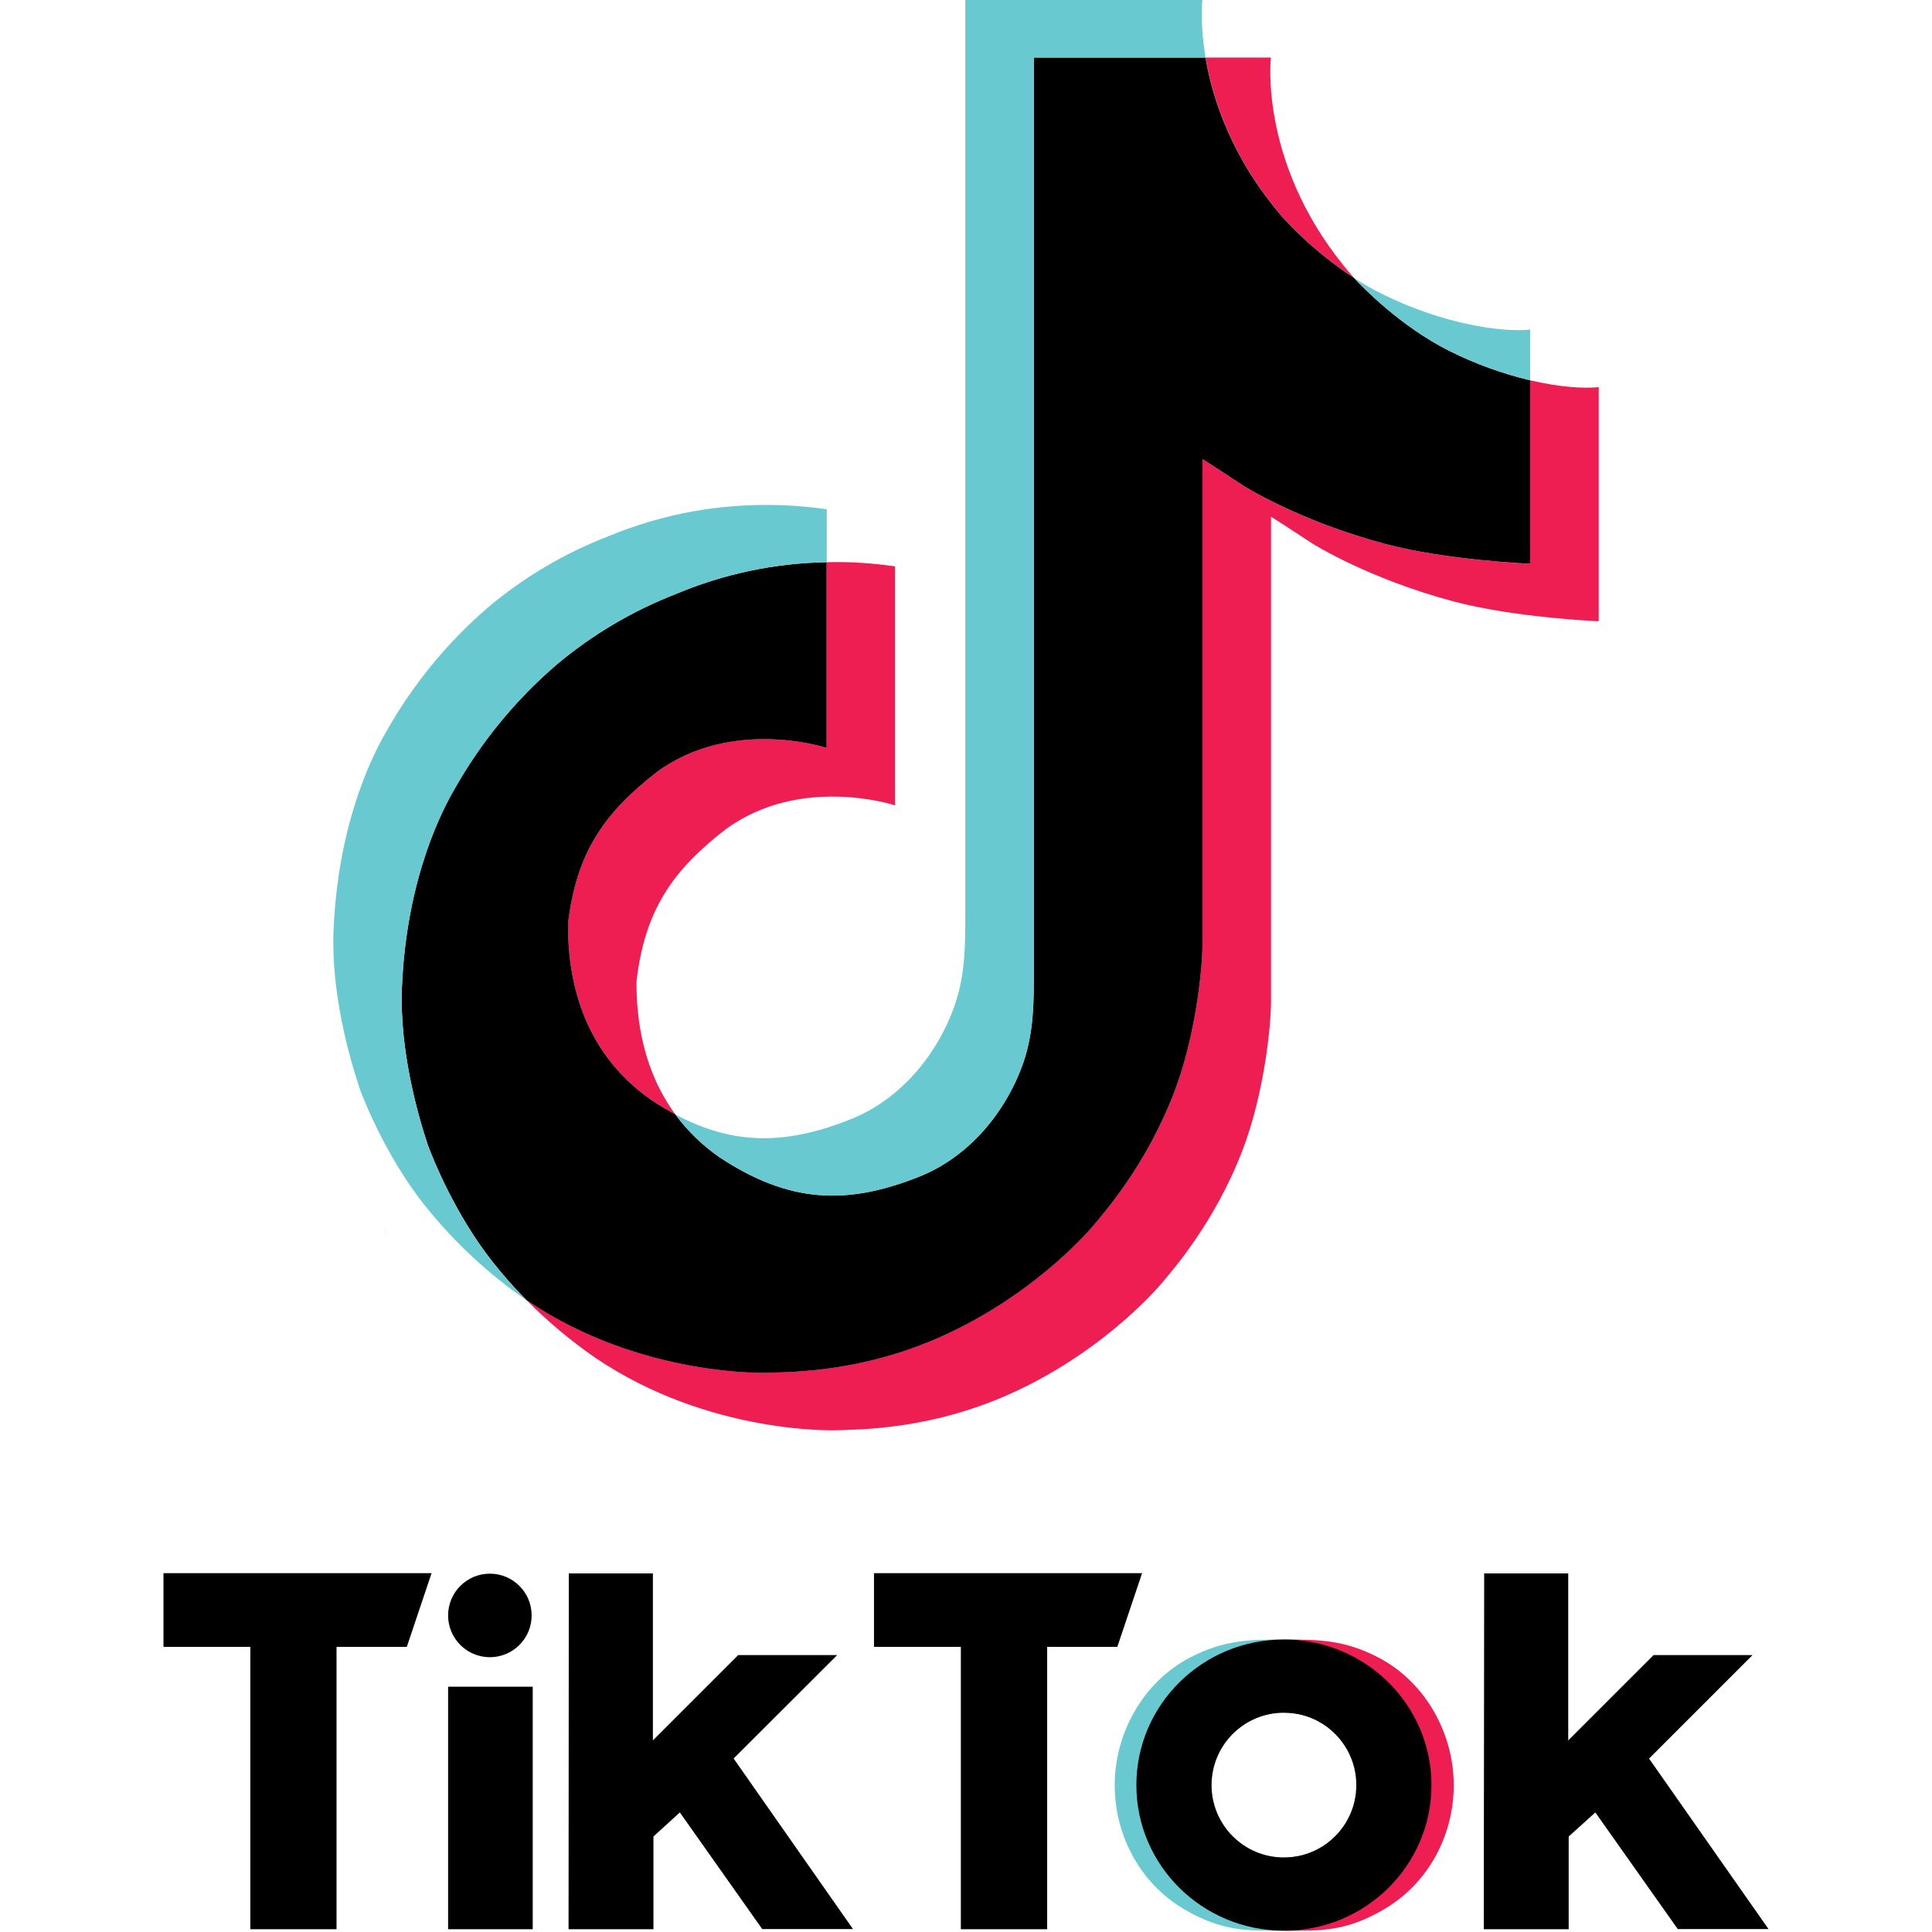
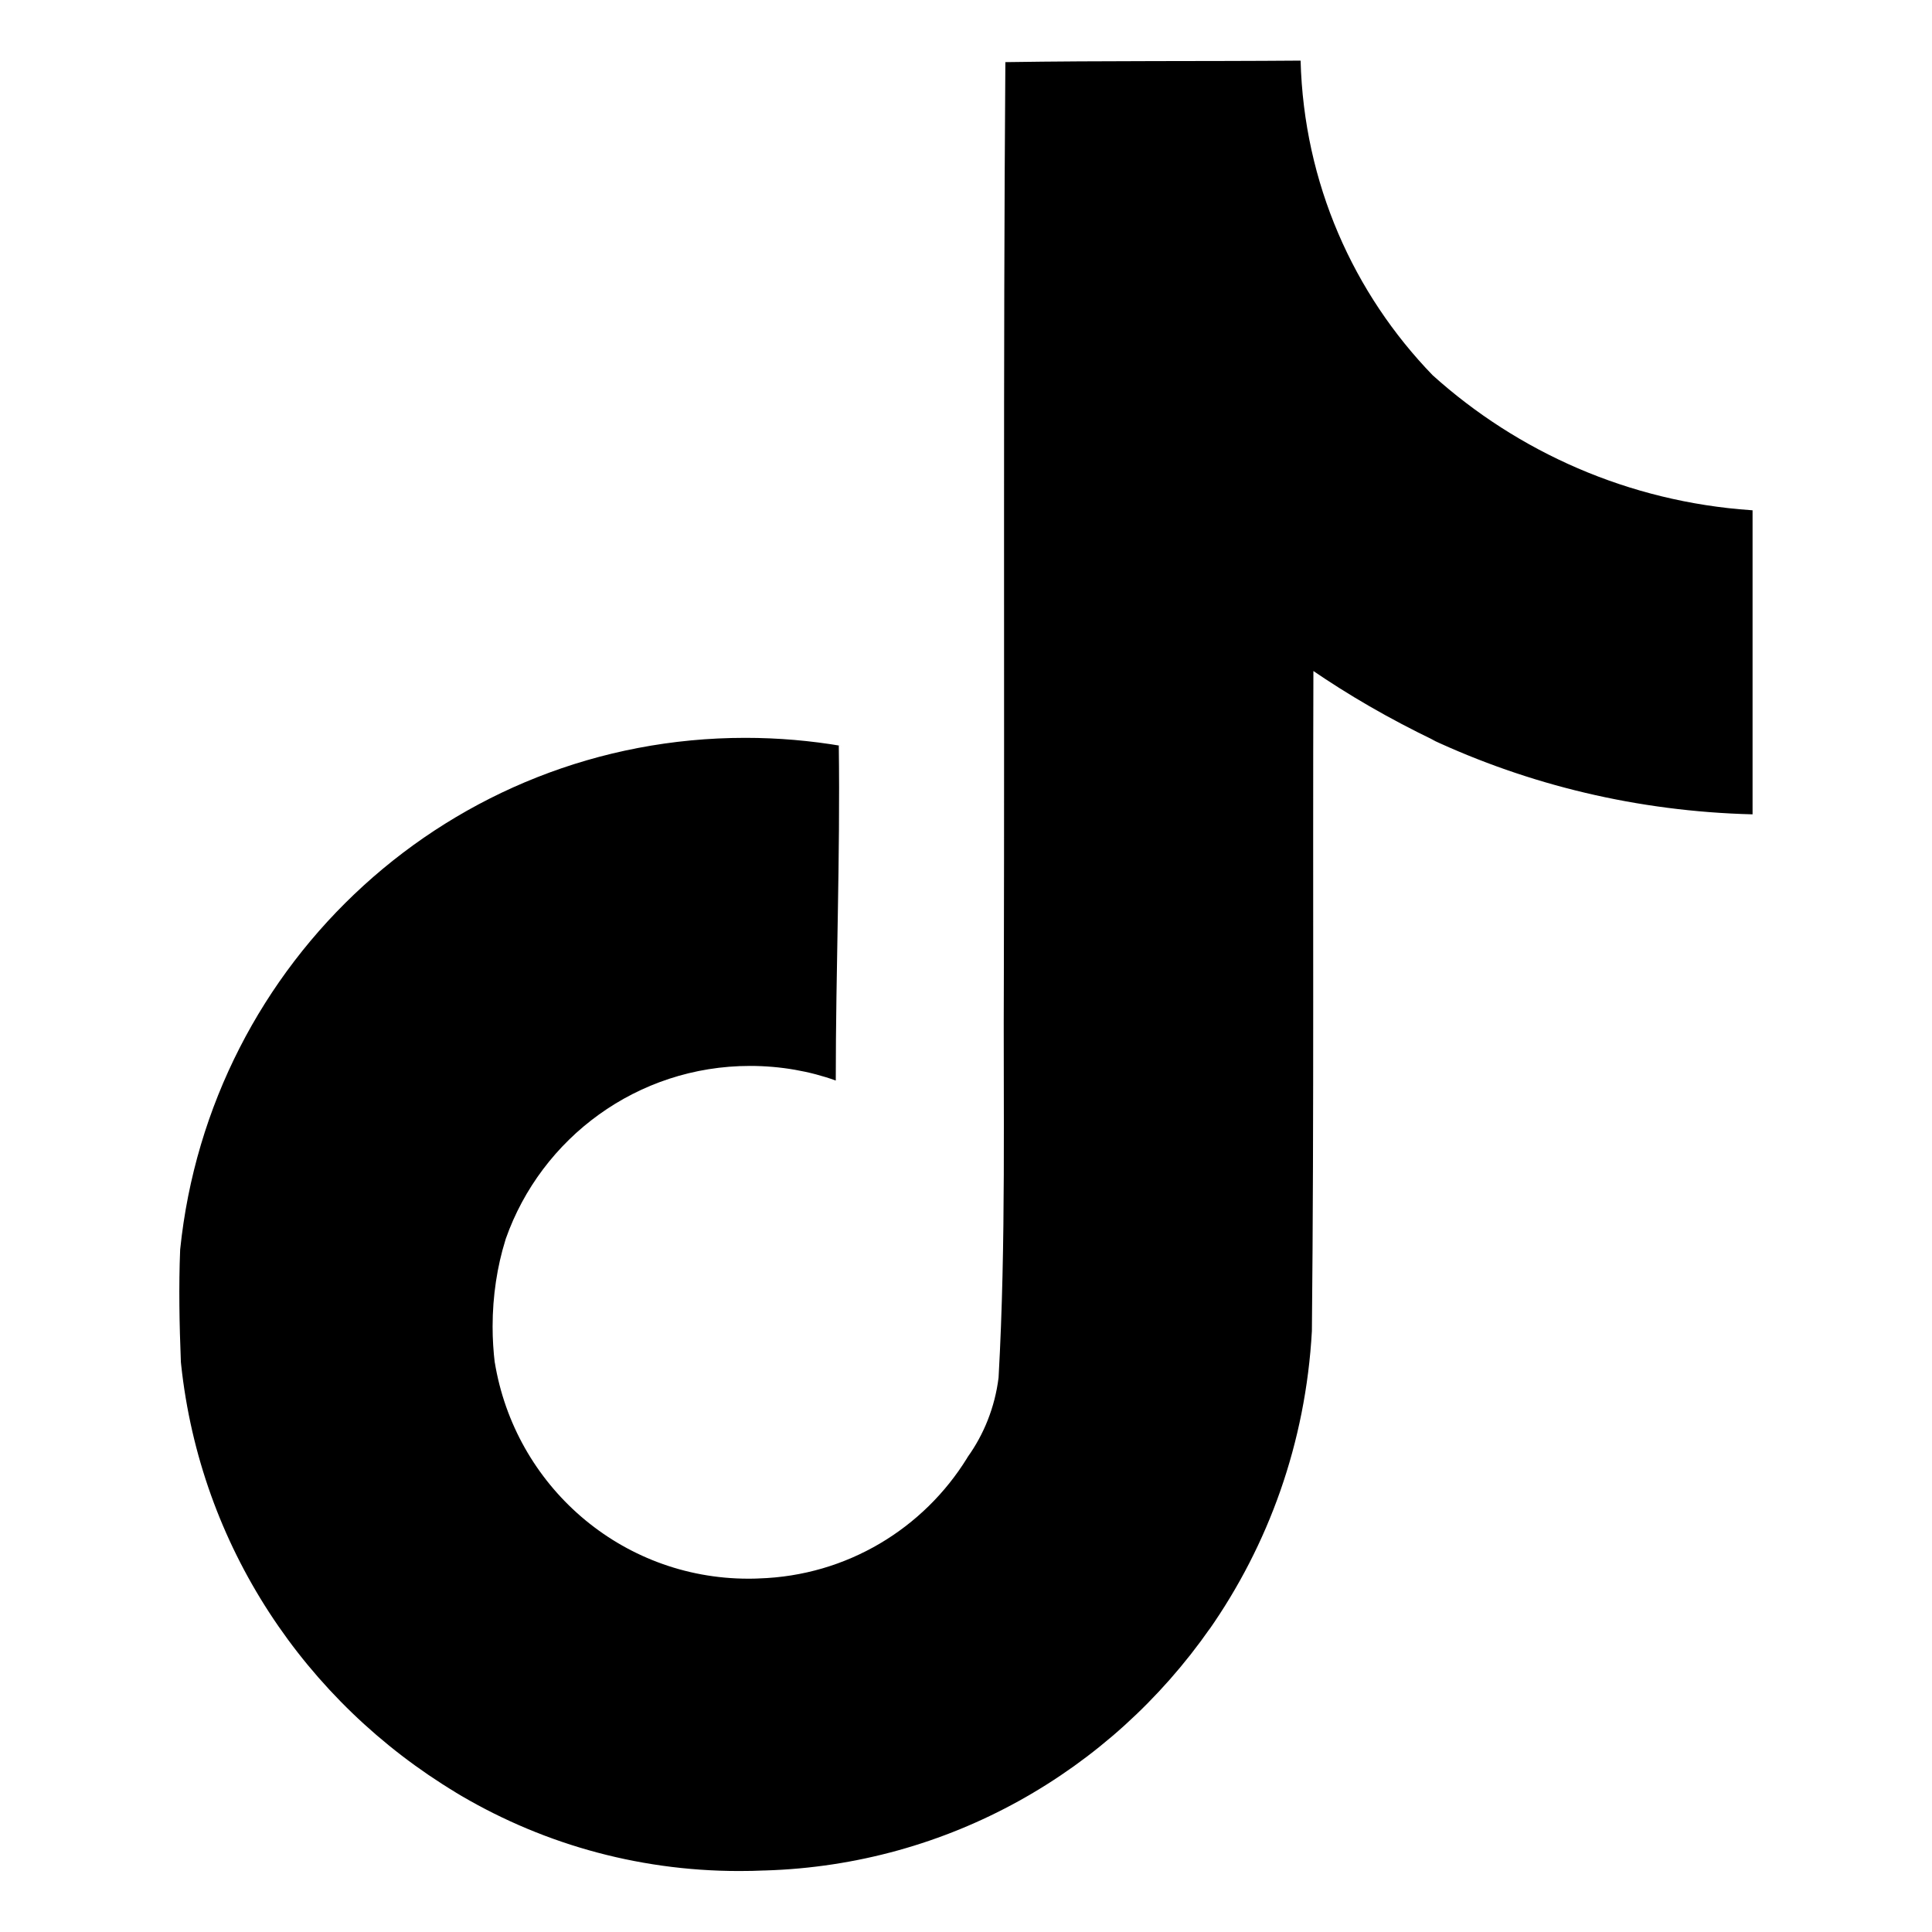
- <svg xmlns="http://www.w3.org/2000/svg" width="800px" height="800px" viewBox="62.37 70.49 675.3 675.3">
-   <g fill="#ee1d52">
-     <path d="M196 498.32l1.64 4.63c-.21-.53-.81-2.15-1.64-4.63zM260.9 393.39c2.88-24.88 12.66-38.81 31.09-53.09 26.37-19.34 59.31-8.4 59.31-8.4V267a135.84 135.84 0 0 1 23.94 1.48V352s-32.93-10.94-59.3 8.41c-18.42 14.27-28.22 28.21-31.09 53.09-.09 13.51 2.34 31.17 13.53 46.44q-4.15-2.22-8.46-5.06c-24.65-17.27-29.14-43.18-29.02-61.49zM511.25 147c-18.14-20.74-25-41.68-27.48-56.39h22.82s-4.55 38.57 28.61 76.5l.46.51A132.76 132.76 0 0 1 511.25 147zM621.18 205.8v81.84s-29.12-1.19-50.67-6.91c-30.09-8-49.43-20.27-49.43-20.27s-13.36-8.75-14.44-9.36v169c0 9.41-2.47 32.91-10 52.51-9.83 25.64-25 42.47-27.79 45.91 0 0-18.45 22.75-51 38.07-29.34 13.82-55.1 13.47-62.8 13.82 0 0-44.53 1.84-84.6-25.33a169.63 169.63 0 0 1-24.16-20.26l.2.15c40.08 27.17 84.6 25.33 84.6 25.33 7.71-.35 33.47 0 62.8-13.82 32.52-15.32 51-38.07 51-38.07 2.76-3.44 18-20.27 27.79-45.92 7.51-19.59 10-43.1 10-52.51V231c1.08.62 14.43 9.37 14.43 9.37s19.35 12.28 49.44 20.27c21.56 5.72 50.67 6.91 50.67 6.91v-64.13c9.96 2.33 18.45 2.96 23.96 2.38z" />
-   </g>
-   <path d="M597.23 203.42v64.11s-29.11-1.19-50.67-6.91c-30.09-8-49.44-20.27-49.44-20.27s-13.35-8.75-14.43-9.37V400c0 9.41-2.47 32.92-10 52.51-9.83 25.65-25 42.48-27.79 45.92 0 0-18.46 22.75-51 38.07-29.33 13.82-55.09 13.47-62.8 13.82 0 0-44.52 1.84-84.6-25.33l-.2-.15a157.5 157.5 0 0 1-11.93-13.52c-12.79-16.27-20.63-35.51-22.6-41a.24.24 0 0 1 0-.07c-3.17-9.54-9.83-32.45-8.92-54.64 1.61-39.15 14.81-63.18 18.3-69.2A162.84 162.84 0 0 1 256.68 303a148.37 148.37 0 0 1 42.22-25 141.61 141.61 0 0 1 52.4-11v64.9s-32.94-10.9-59.3 8.4c-18.43 14.28-28.21 28.21-31.09 53.09-.12 18.31 4.37 44.22 29 61.5q4.31 2.85 8.46 5.06a65.85 65.85 0 0 0 15.5 15.05c24.06 15.89 44.22 17 70 6.68C401.06 474.78 414 459.23 420 442c3.77-10.76 3.72-21.59 3.72-32.79V90.61h60c2.48 14.71 9.34 35.65 27.48 56.39a132.76 132.76 0 0 0 24.41 20.62c2.64 2.85 16.14 16.94 33.47 25.59a130.62 130.62 0 0 0 28.15 10.21z" />
-   <path d="M187.89 450.39v.05l1.48 4.21c-.17-.49-.72-1.98-1.48-4.26z" fill="#69c9d0" />
-   <path d="M298.9 278a148.37 148.37 0 0 0-42.22 25 162.84 162.84 0 0 0-35.52 43.5c-3.49 6-16.69 30.05-18.3 69.2-.91 22.19 5.75 45.1 8.92 54.64a.24.24 0 0 0 0 .07c2 5.44 9.81 24.68 22.6 41a157.5 157.5 0 0 0 11.93 13.52 166.64 166.64 0 0 1-35.88-33.64c-12.68-16.13-20.5-35.17-22.54-40.79a1 1 0 0 1 0-.12v-.07c-3.18-9.53-9.86-32.45-8.93-54.67 1.61-39.15 14.81-63.18 18.3-69.2a162.68 162.68 0 0 1 35.52-43.5 148.13 148.13 0 0 1 42.22-25 144.63 144.63 0 0 1 29.78-8.75 148 148 0 0 1 46.57-.69V267a141.61 141.61 0 0 0-52.45 11z" fill="#69c9d0" />
-   <path d="M483.77 90.61h-60v318.61c0 11.2 0 22-3.72 32.79-6.06 17.22-18.95 32.77-36.13 39.67-25.79 10.36-45.95 9.21-70-6.68a65.85 65.85 0 0 1-15.54-15c20.49 10.93 38.83 10.74 61.55 1.62 17.17-6.9 30.08-22.45 36.12-39.68 3.78-10.76 3.73-21.59 3.73-32.78V70.49h82.85s-.93 7.92 1.14 20.12zM597.23 185.69v17.73a130.62 130.62 0 0 1-28.1-10.21c-17.33-8.65-30.83-22.74-33.47-25.59a93.69 93.69 0 0 0 9.52 5.48c21.07 10.52 41.82 13.66 52.05 12.59z" fill="#69c9d0" />
-   <path d="M486.85 701.51a22.75 22.75 0 0 1-1-6.73v-.16a24.53 24.53 0 0 0 1 6.89zM536.44 694.62v.16a23.07 23.07 0 0 1-1 6.73 24.89 24.89 0 0 0 1-6.89z" fill="none" />
-   <path d="M485.84 694.78a22.75 22.75 0 0 0 1 6.73 2.59 2.59 0 0 0 .14.45 25.28 25.28 0 0 0 24.16 17.8v25.59c-12.46 0-21.38.44-35-7.59-15.44-9.16-24.14-25.91-24.14-43.3 0-17.94 9.74-35.91 26.25-44.57 12-6.28 21.09-6.32 32.92-6.32v25.58a25.31 25.31 0 0 0-25.31 25.31z" fill="#69c9d0" />
-   <path d="M536.64 694.78a23.07 23.07 0 0 1-1 6.73c0 .15-.09.3-.14.45a25.3 25.3 0 0 1-24.16 17.8v25.59c12.45 0 21.38.44 34.95-7.59 15.49-9.16 24.21-25.91 24.21-43.3 0-17.94-9.74-35.91-26.25-44.57-12-6.28-21.09-6.32-32.91-6.32v25.58a25.31 25.31 0 0 1 25.3 25.31z" fill="#ee1d52" />
-   <path d="M119.51 620.36h93.71l-8.66 25.78H180v98.67h-30.13v-98.67h-30.36zm248.35 0v25.78h30.36v98.67h30.17v-98.67h24.52l8.66-25.78zm-134.25 29.38A14.6 14.6 0 1 0 219 635.15a14.59 14.59 0 0 0 14.61 14.59zM219 744.81h29.58v-84.75H219zM355 649h-34.6l-29.82 29.82v-58.36h-29.39l-.09 124.35h29.67v-32.4L300 704l28.8 40.77h31.72l-41.72-59.62zm283.77 36.17L674.94 649h-34.59l-29.83 29.82v-58.36h-29.38L581 744.81h29.68v-32.4L620 704l28.8 40.77h31.73zm-76.06 9.27c0 28.1-23.09 50.89-51.57 50.89s-51.57-22.79-51.57-50.89 23.09-50.89 51.57-50.89 51.57 22.8 51.57 50.91zm-26.27 0a25.3 25.3 0 1 0-25.3 25.3 25.3 25.3 0 0 0 25.3-25.28z" />
+ <svg xmlns="http://www.w3.org/2000/svg" fill="#000000" width="800px" height="800px" viewBox="0 0 32 32" version="1.1">
+   <path d="M16.656 1.029c1.637-0.025 3.262-0.012 4.886-0.025 0.054 2.031 0.878 3.859 2.189 5.213l-0.002-0.002c1.411 1.271 3.247 2.095 5.271 2.235l0.028 0.002v5.036c-1.912-0.048-3.71-0.489-5.331-1.247l0.082 0.034c-0.784-0.377-1.447-0.764-2.077-1.196l0.052 0.034c-0.012 3.649 0.012 7.298-0.025 10.934-0.103 1.853-0.719 3.543-1.707 4.954l0.020-0.031c-1.652 2.366-4.328 3.919-7.371 4.011l-0.014 0c-0.123 0.006-0.268 0.009-0.414 0.009-1.73 0-3.347-0.482-4.725-1.319l0.040 0.023c-2.508-1.509-4.238-4.091-4.558-7.094l-0.004-0.041c-0.025-0.625-0.037-1.25-0.012-1.862 0.49-4.779 4.494-8.476 9.361-8.476 0.547 0 1.083 0.047 1.604 0.136l-0.056-0.008c0.025 1.849-0.050 3.699-0.050 5.548-0.423-0.153-0.911-0.242-1.42-0.242-1.868 0-3.457 1.194-4.045 2.861l-0.009 0.030c-0.133 0.427-0.21 0.918-0.21 1.426 0 0.206 0.013 0.41 0.037 0.61l-0.002-0.024c0.332 2.046 2.086 3.59 4.201 3.59 0.061 0 0.121-0.001 0.181-0.004l-0.009 0c1.463-0.044 2.733-0.831 3.451-1.994l0.010-0.018c0.267-0.372 0.45-0.822 0.511-1.311l0.001-0.014c0.125-2.237 0.075-4.461 0.087-6.698 0.012-5.036-0.012-10.060 0.025-15.083z" />
</svg>
